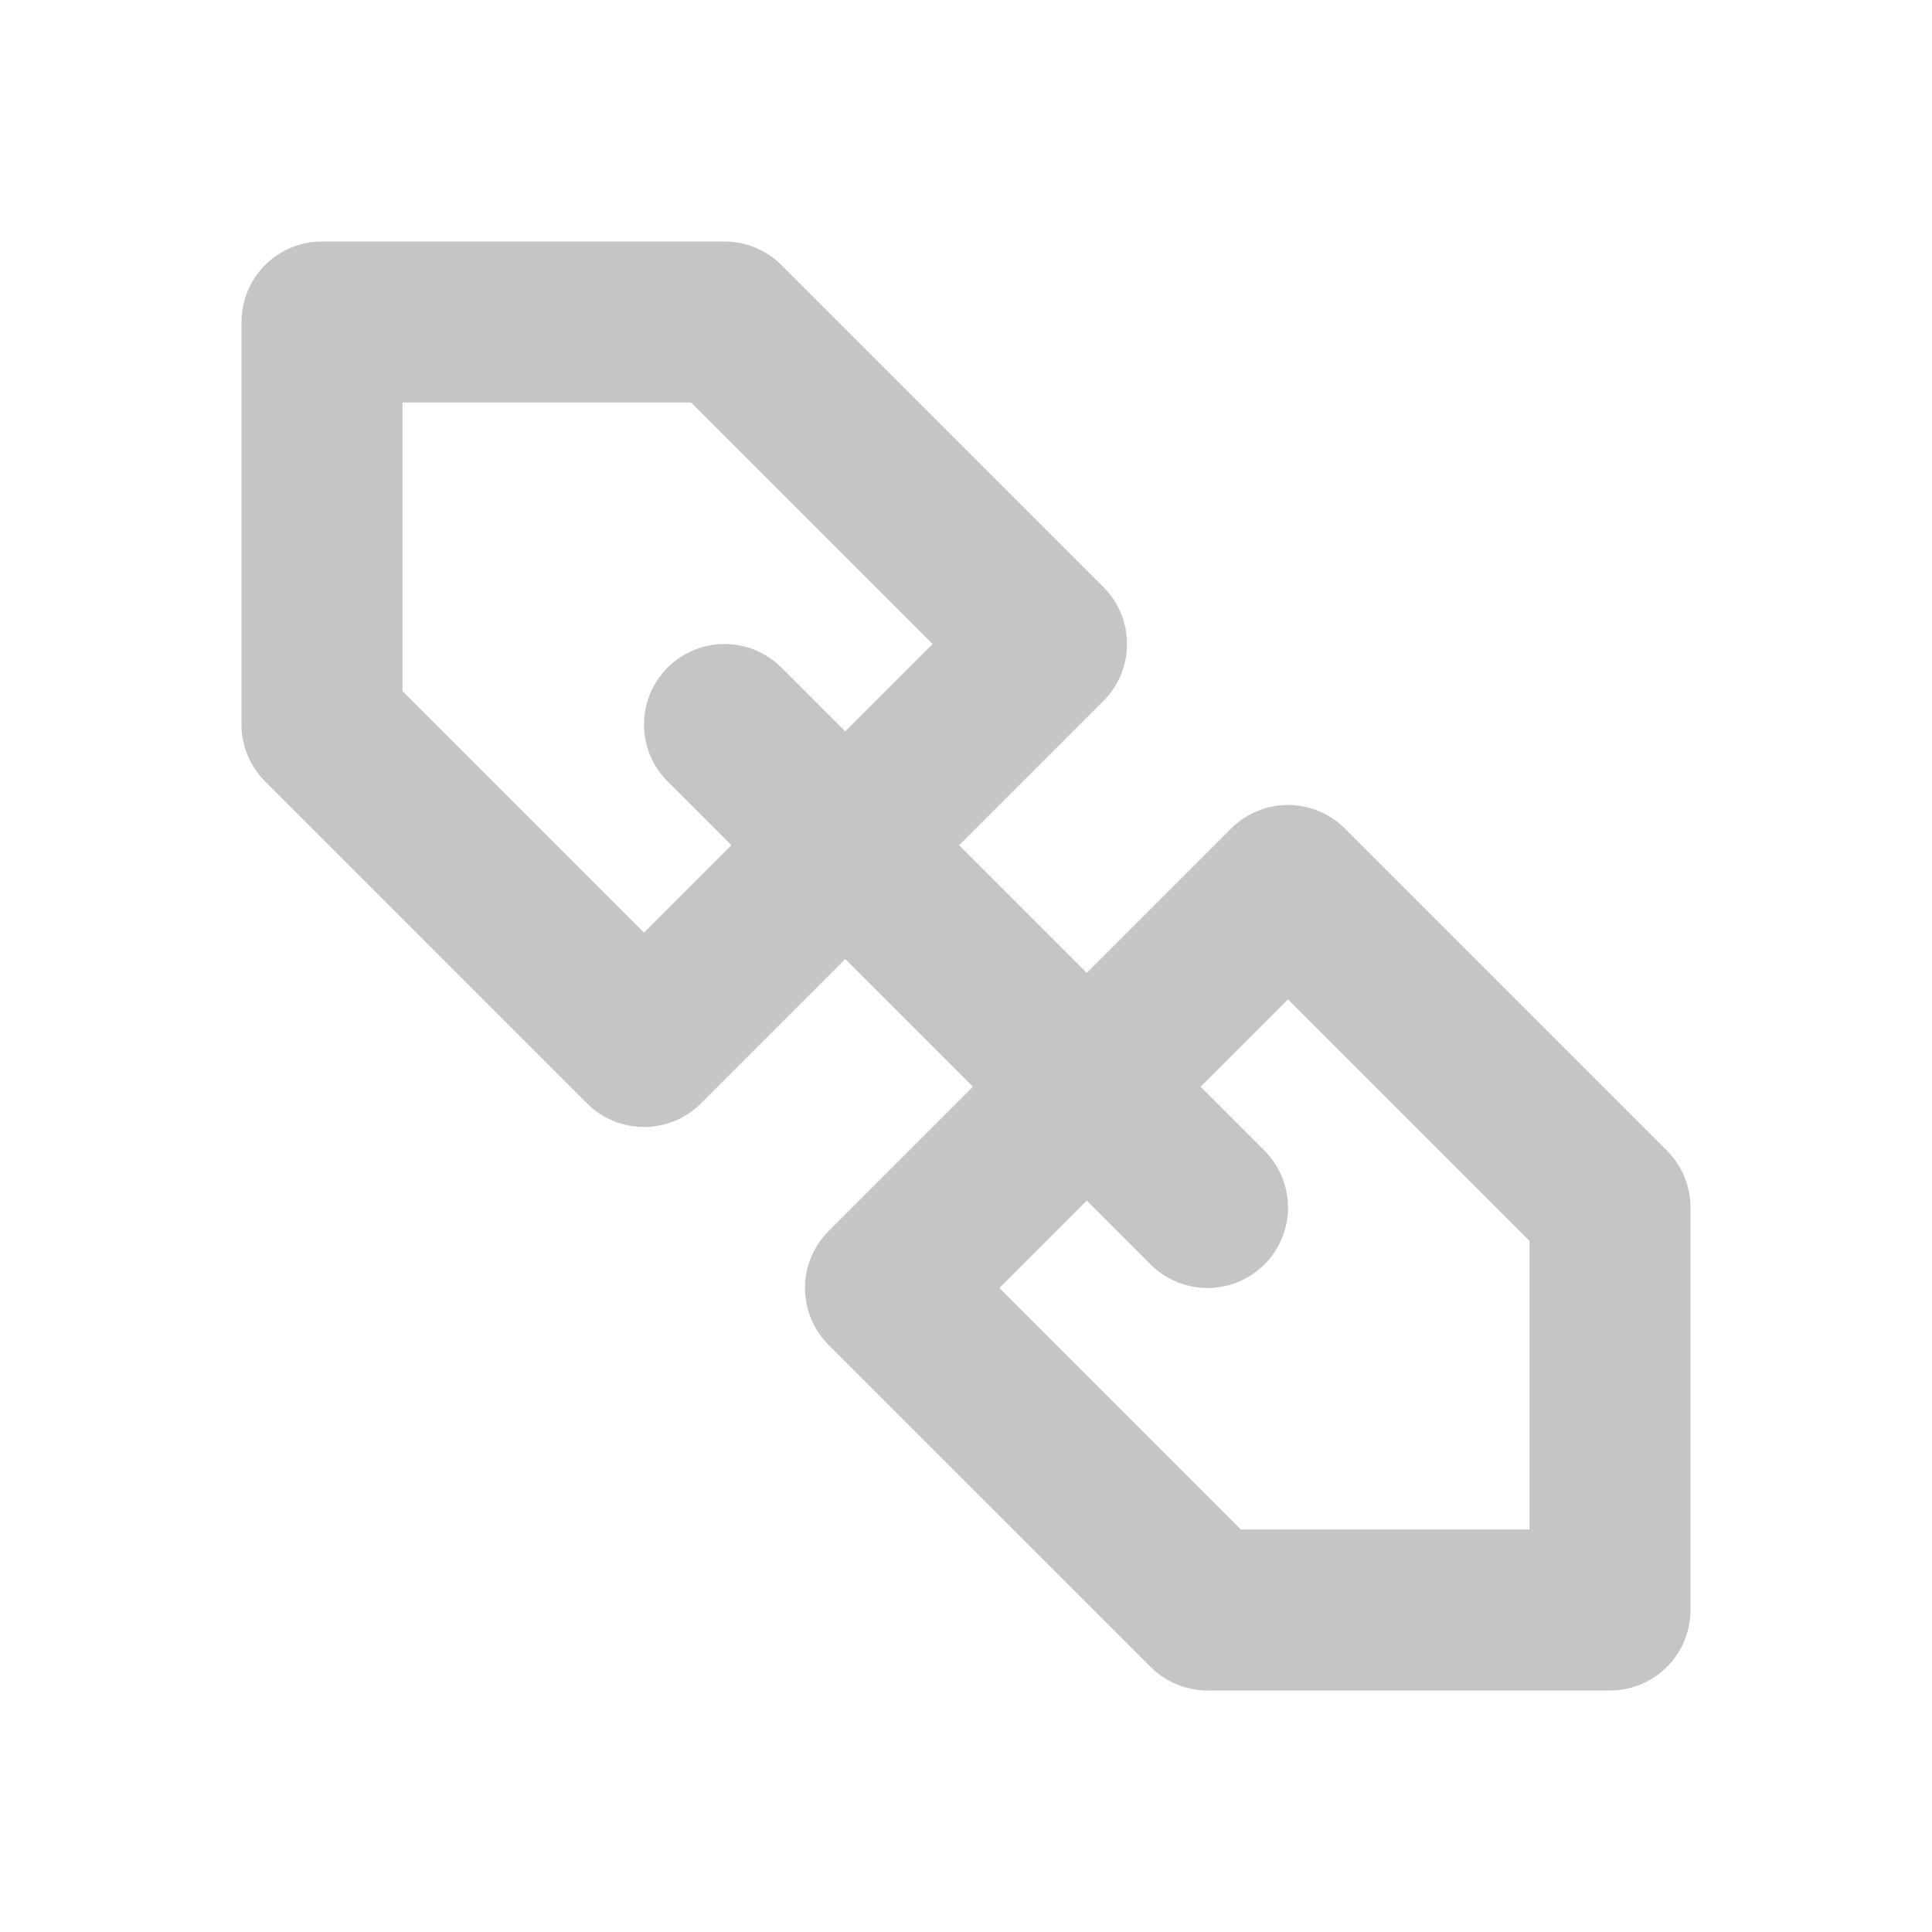
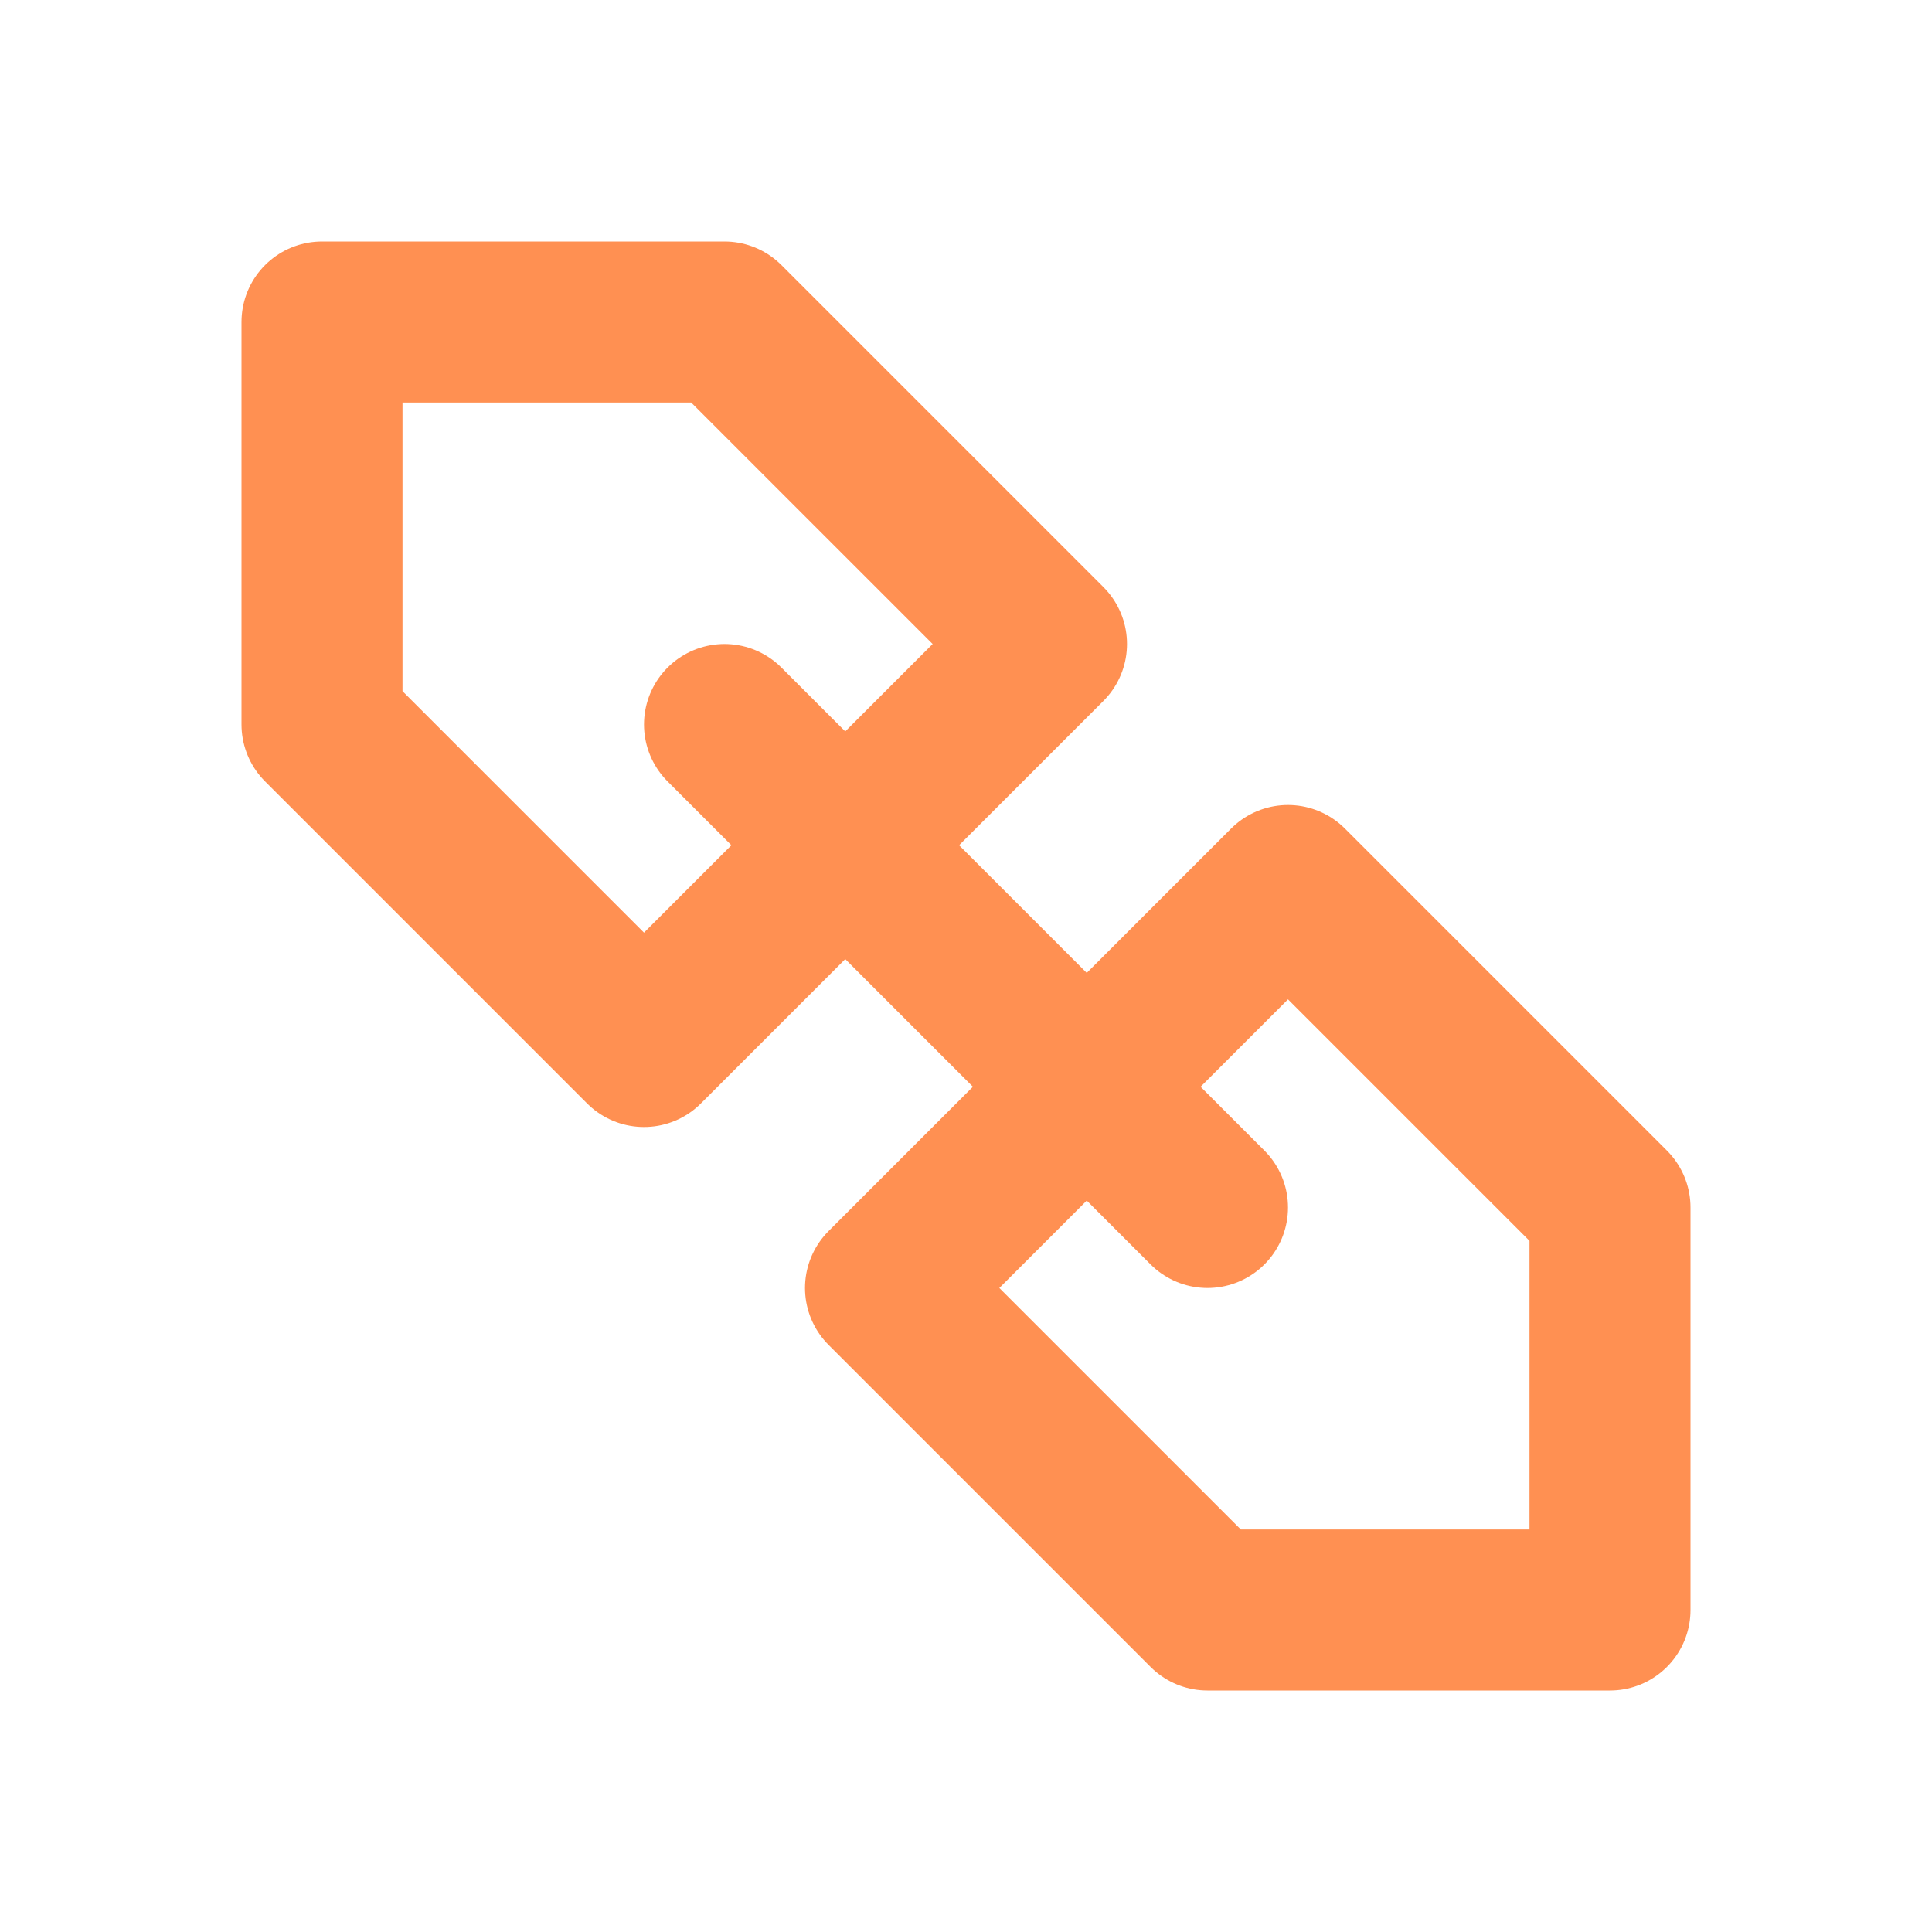
- <svg xmlns="http://www.w3.org/2000/svg" style="color:#C5C5C5" width="16" height="16" viewBox="0 0 16 16" fill="none" stroke="currentColor" stroke-width="2" stroke-linecap="round" stroke-linejoin="round" role="img" aria-label="WebSocket">
+ <svg xmlns="http://www.w3.org/2000/svg" style="color:#FF9052" width="16" height="16" viewBox="0 0 16 16" fill="none" stroke="currentColor" stroke-width="2" stroke-linecap="round" stroke-linejoin="round" role="img" aria-label="WebSocket">
  <g transform="scale(0.6666667)">
    <path d="M9 4h-5v5l4 4l5 -5z" />
    <path d="M15 20h5v-5l-4 -4l-5 5z" />
    <path d="M9 9l6 6" />
  </g>
</svg>
